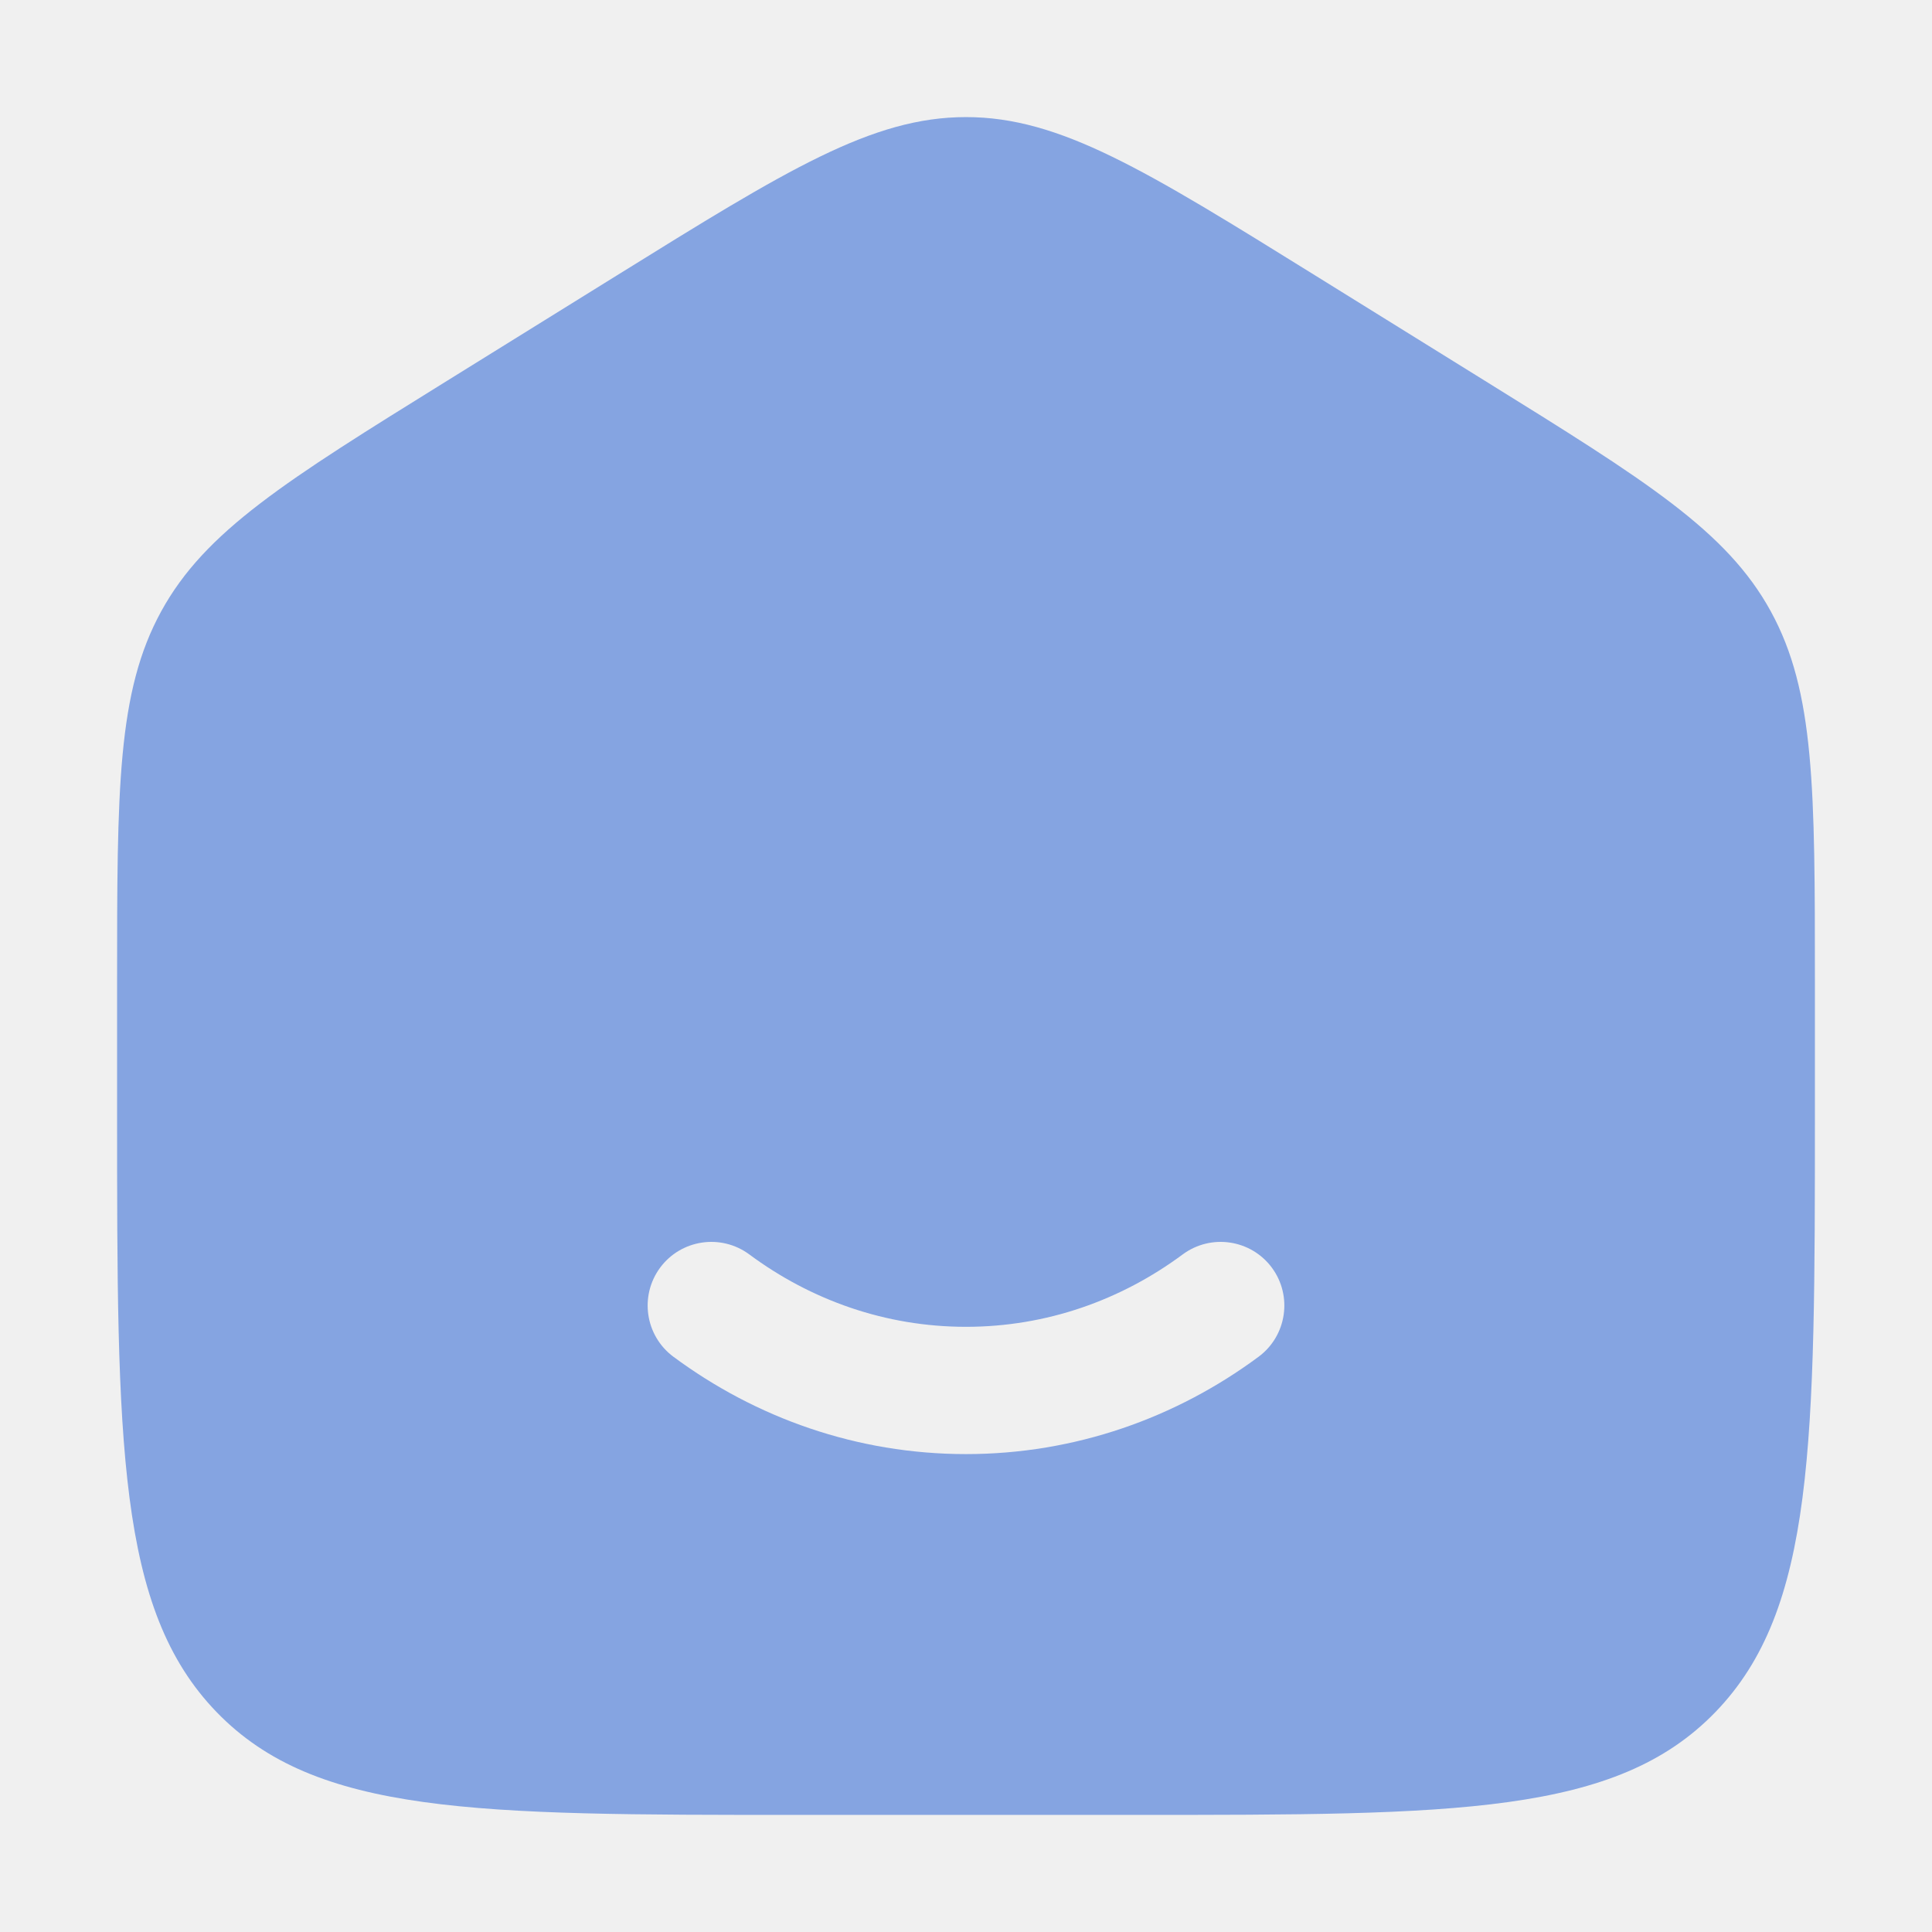
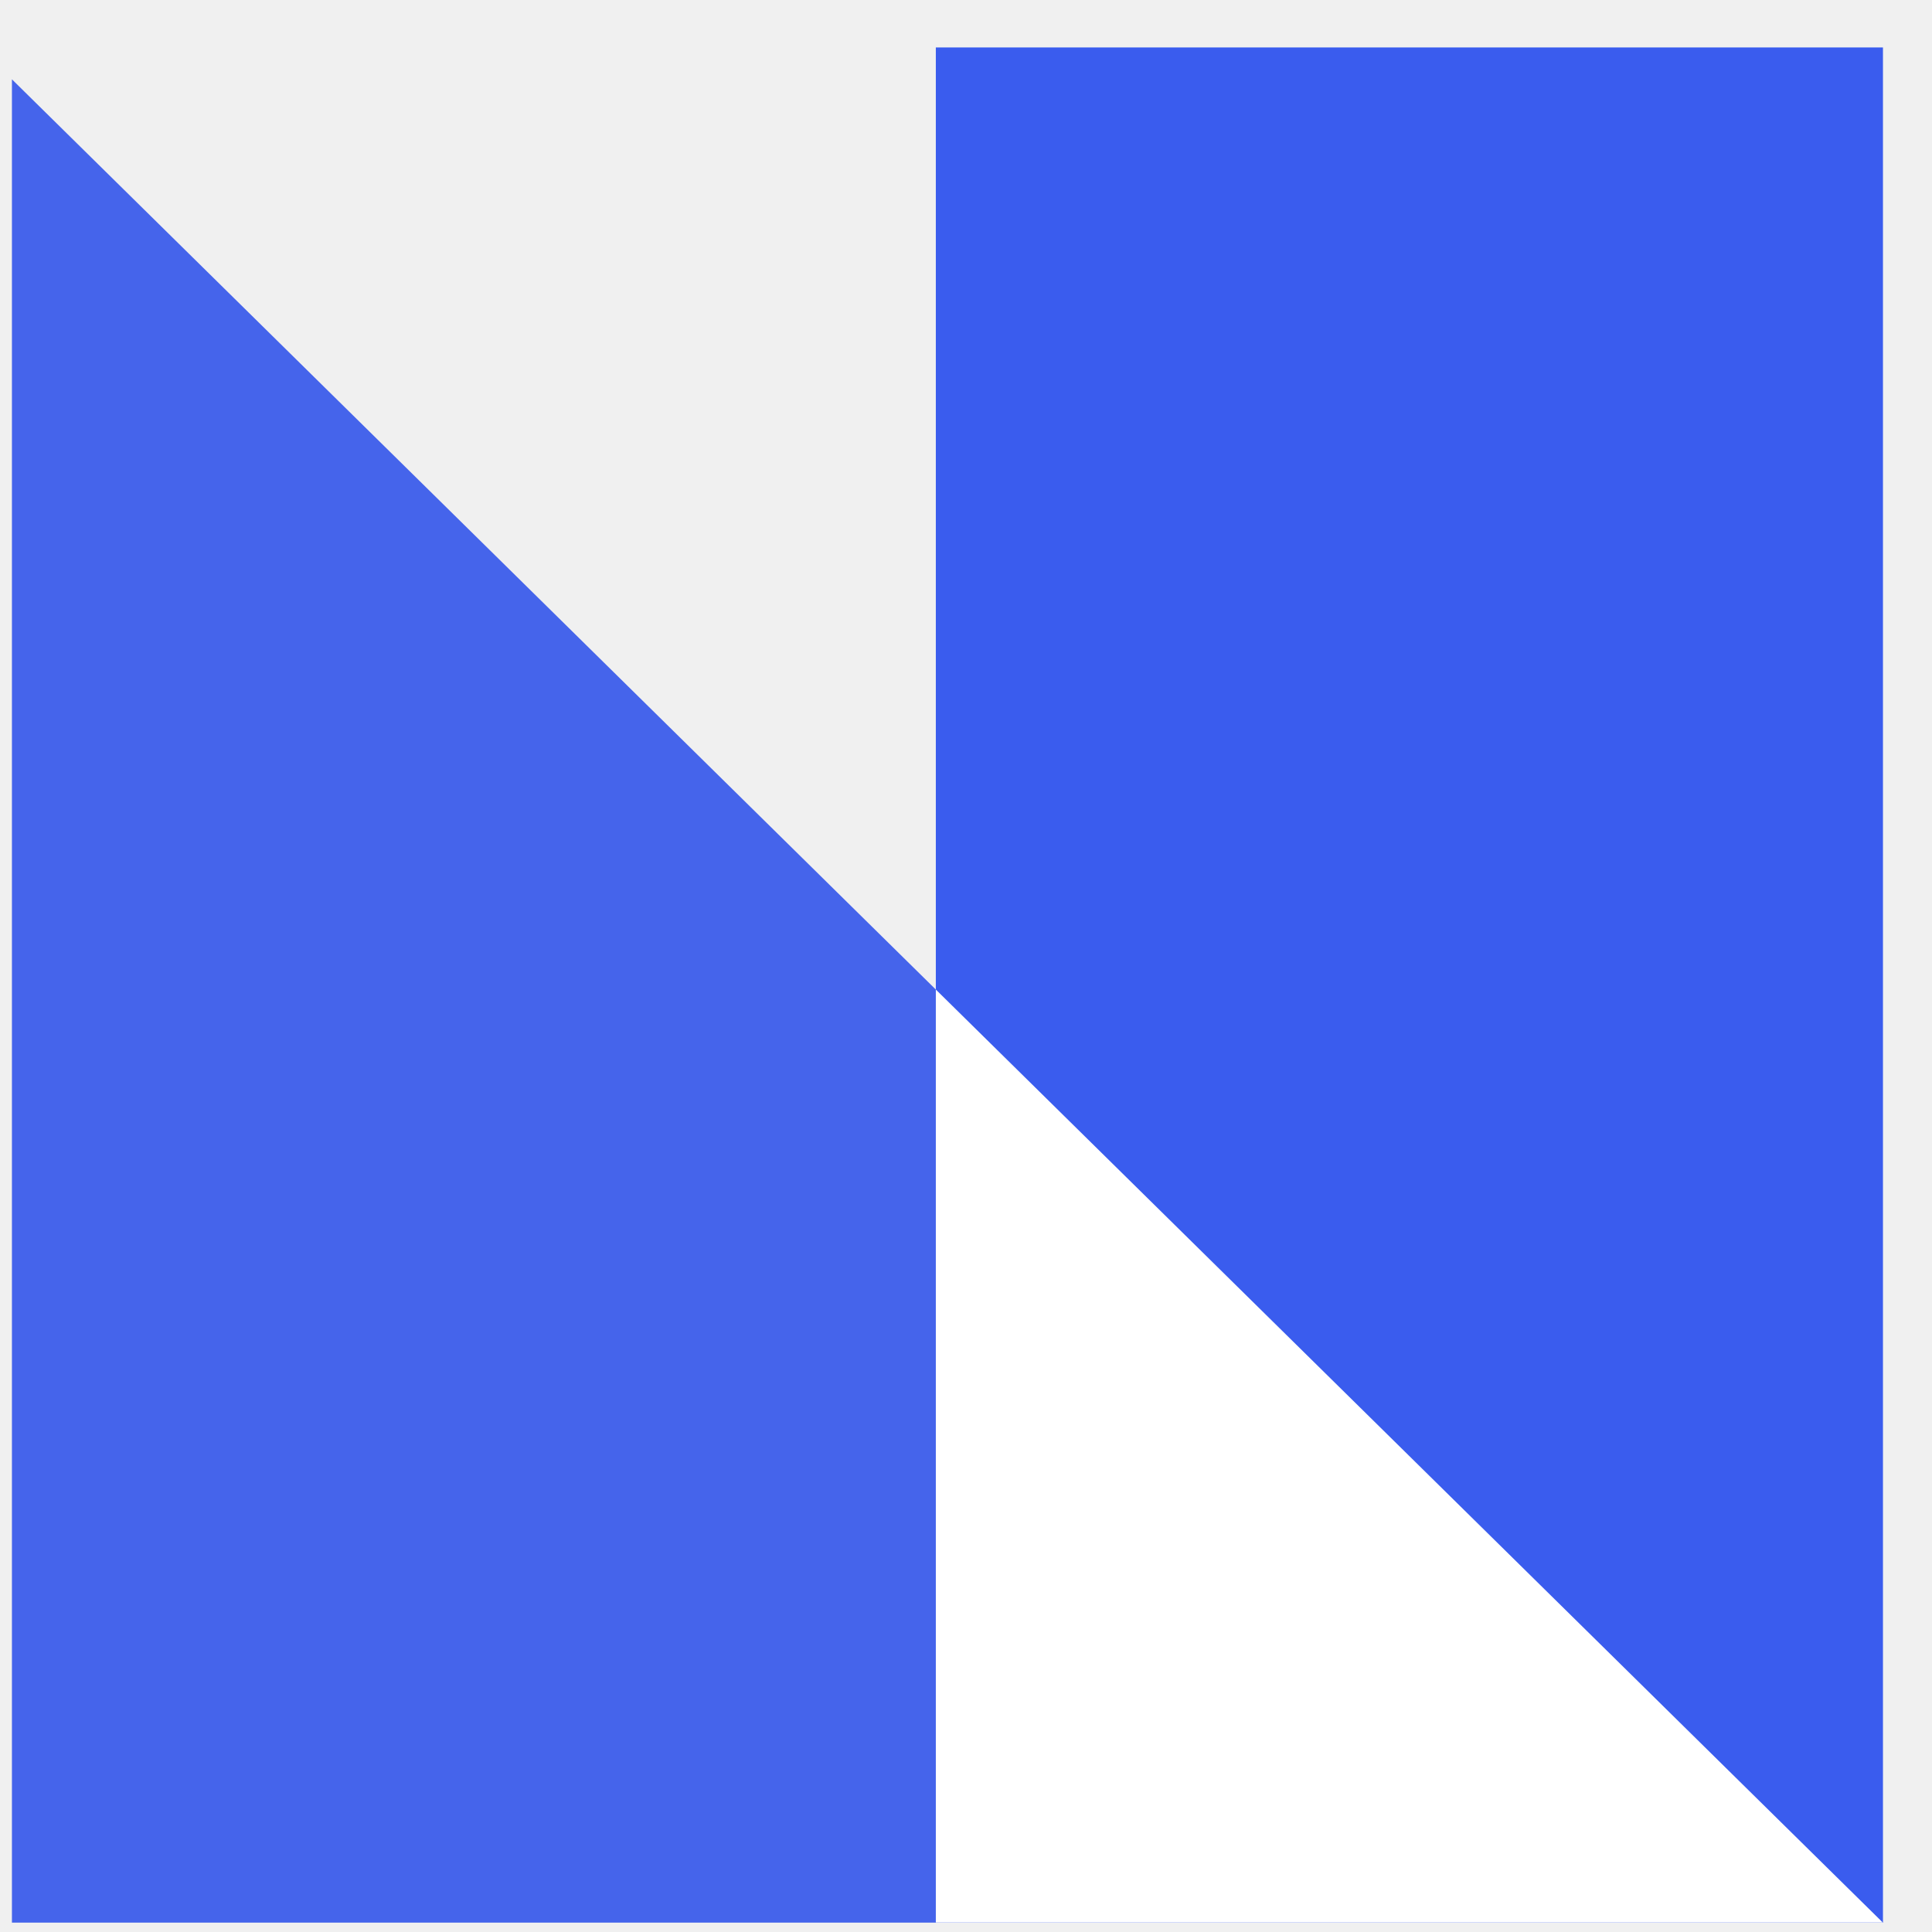
- <svg xmlns="http://www.w3.org/2000/svg" width="33" height="33" viewBox="0 0 33 33" fill="none">
-   <path fill-rule="evenodd" clip-rule="evenodd" d="M2.753 10.443C2 11.818 2 13.477 2 16.796V19.001C2 24.657 2 27.486 3.699 29.243C5.398 31 8.132 31 13.6 31H19.4C24.868 31 27.602 31 29.301 29.243C31 27.486 31 24.657 31 19.001V16.796C31 13.477 31 11.818 30.247 10.443C29.494 9.068 28.119 8.214 25.368 6.507L22.468 4.707C19.56 2.902 18.107 2 16.5 2C14.893 2 13.44 2.902 10.532 4.707L7.632 6.507C4.881 8.214 3.506 9.068 2.753 10.443ZM12.798 21.426C12.315 21.069 11.634 21.17 11.276 21.652C10.919 22.135 11.02 22.816 11.502 23.174C12.912 24.219 14.637 24.837 16.5 24.837C18.363 24.837 20.088 24.219 21.498 23.174C21.98 22.816 22.081 22.135 21.724 21.652C21.366 21.17 20.685 21.069 20.202 21.426C19.146 22.209 17.872 22.663 16.5 22.663C15.128 22.663 13.854 22.209 12.798 21.426Z" fill="#85A4E1" />
+ <svg xmlns="http://www.w3.org/2000/svg" width="34" height="34" viewBox="0 0 34 34" fill="none">
+   <path d="M0.21 1.396V33.835H33.136L0.21 1.396Z" fill="#4564EB" />
+   <rect x="16.469" y="0.835" width="16.668" height="33" fill="#3A5CEE" />
+   <mask id="mask0_519_1667" style="mask-type:alpha" maskUnits="userSpaceOnUse" x="16" y="0" width="18" height="34">
+     <rect x="16.469" y="0.835" width="16.668" height="33" fill="#3A5CEE" />
+   </mask>
+   <g mask="url(#mask0_519_1667)">
+     <g style="mix-blend-mode:soft-light">
+       <path d="M0.21 1.396V33.835H33.136L0.21 1.396Z" fill="white" />
+     </g>
+   </g>
</svg>
